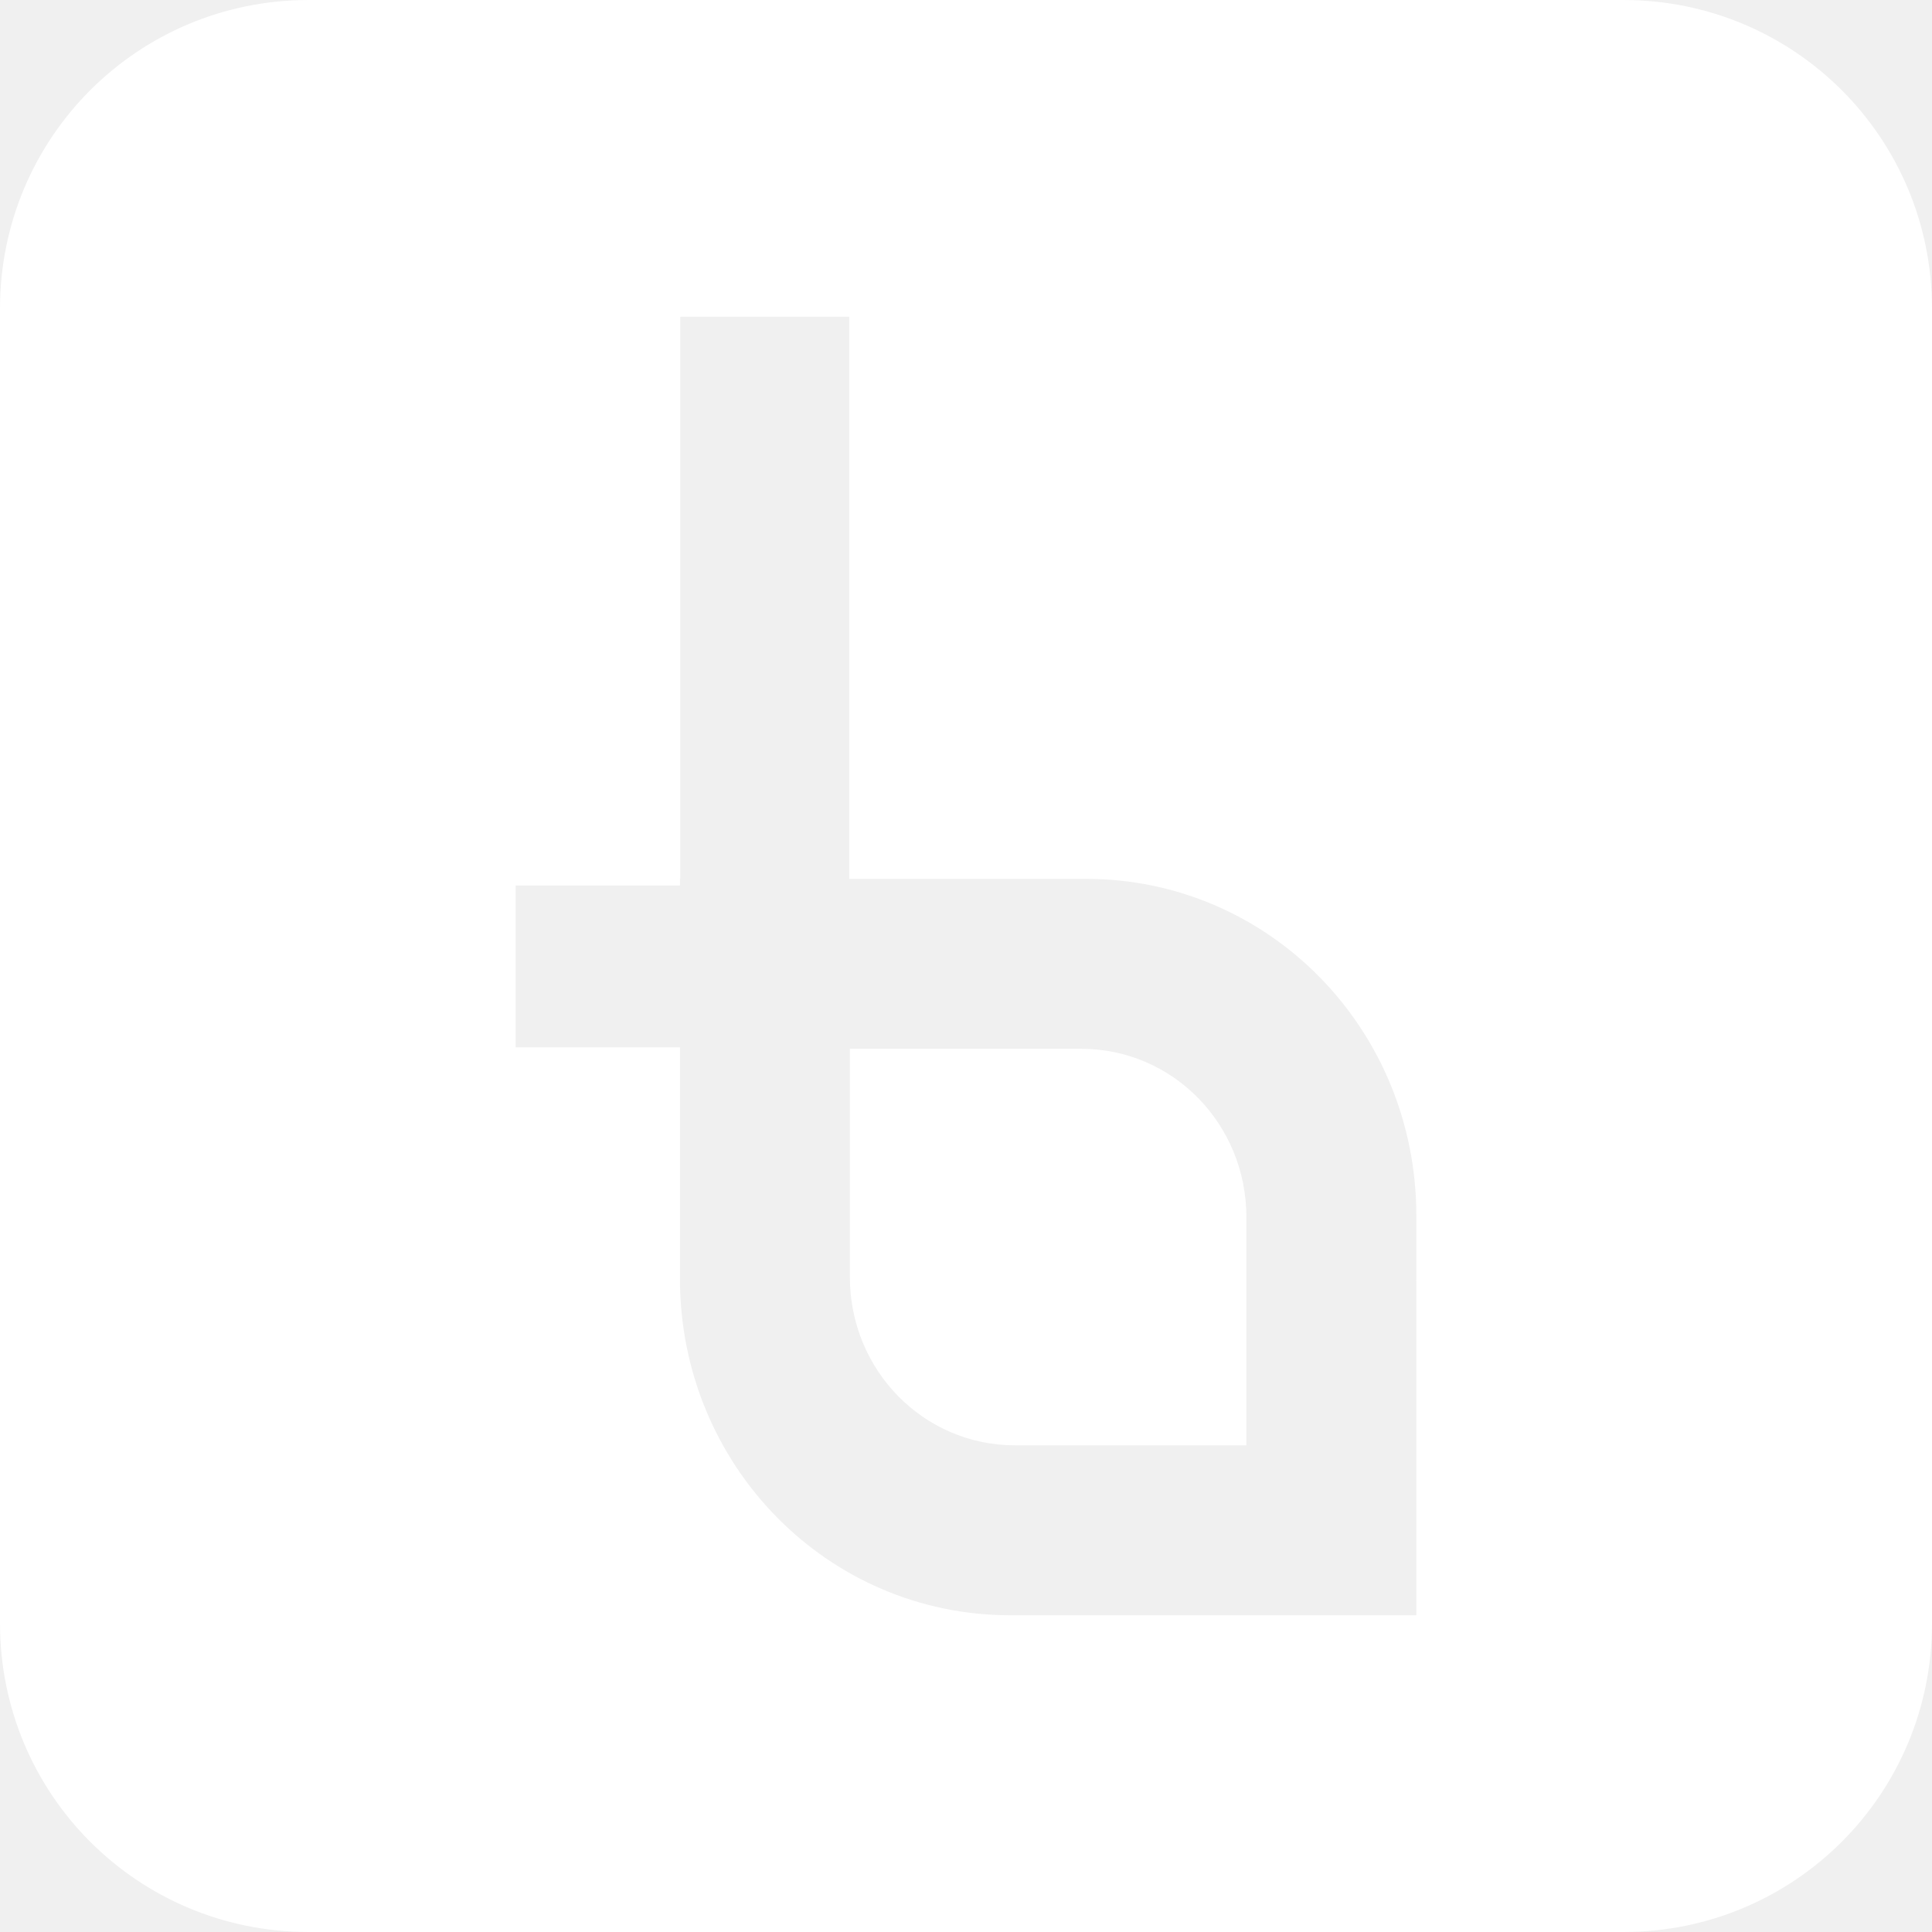
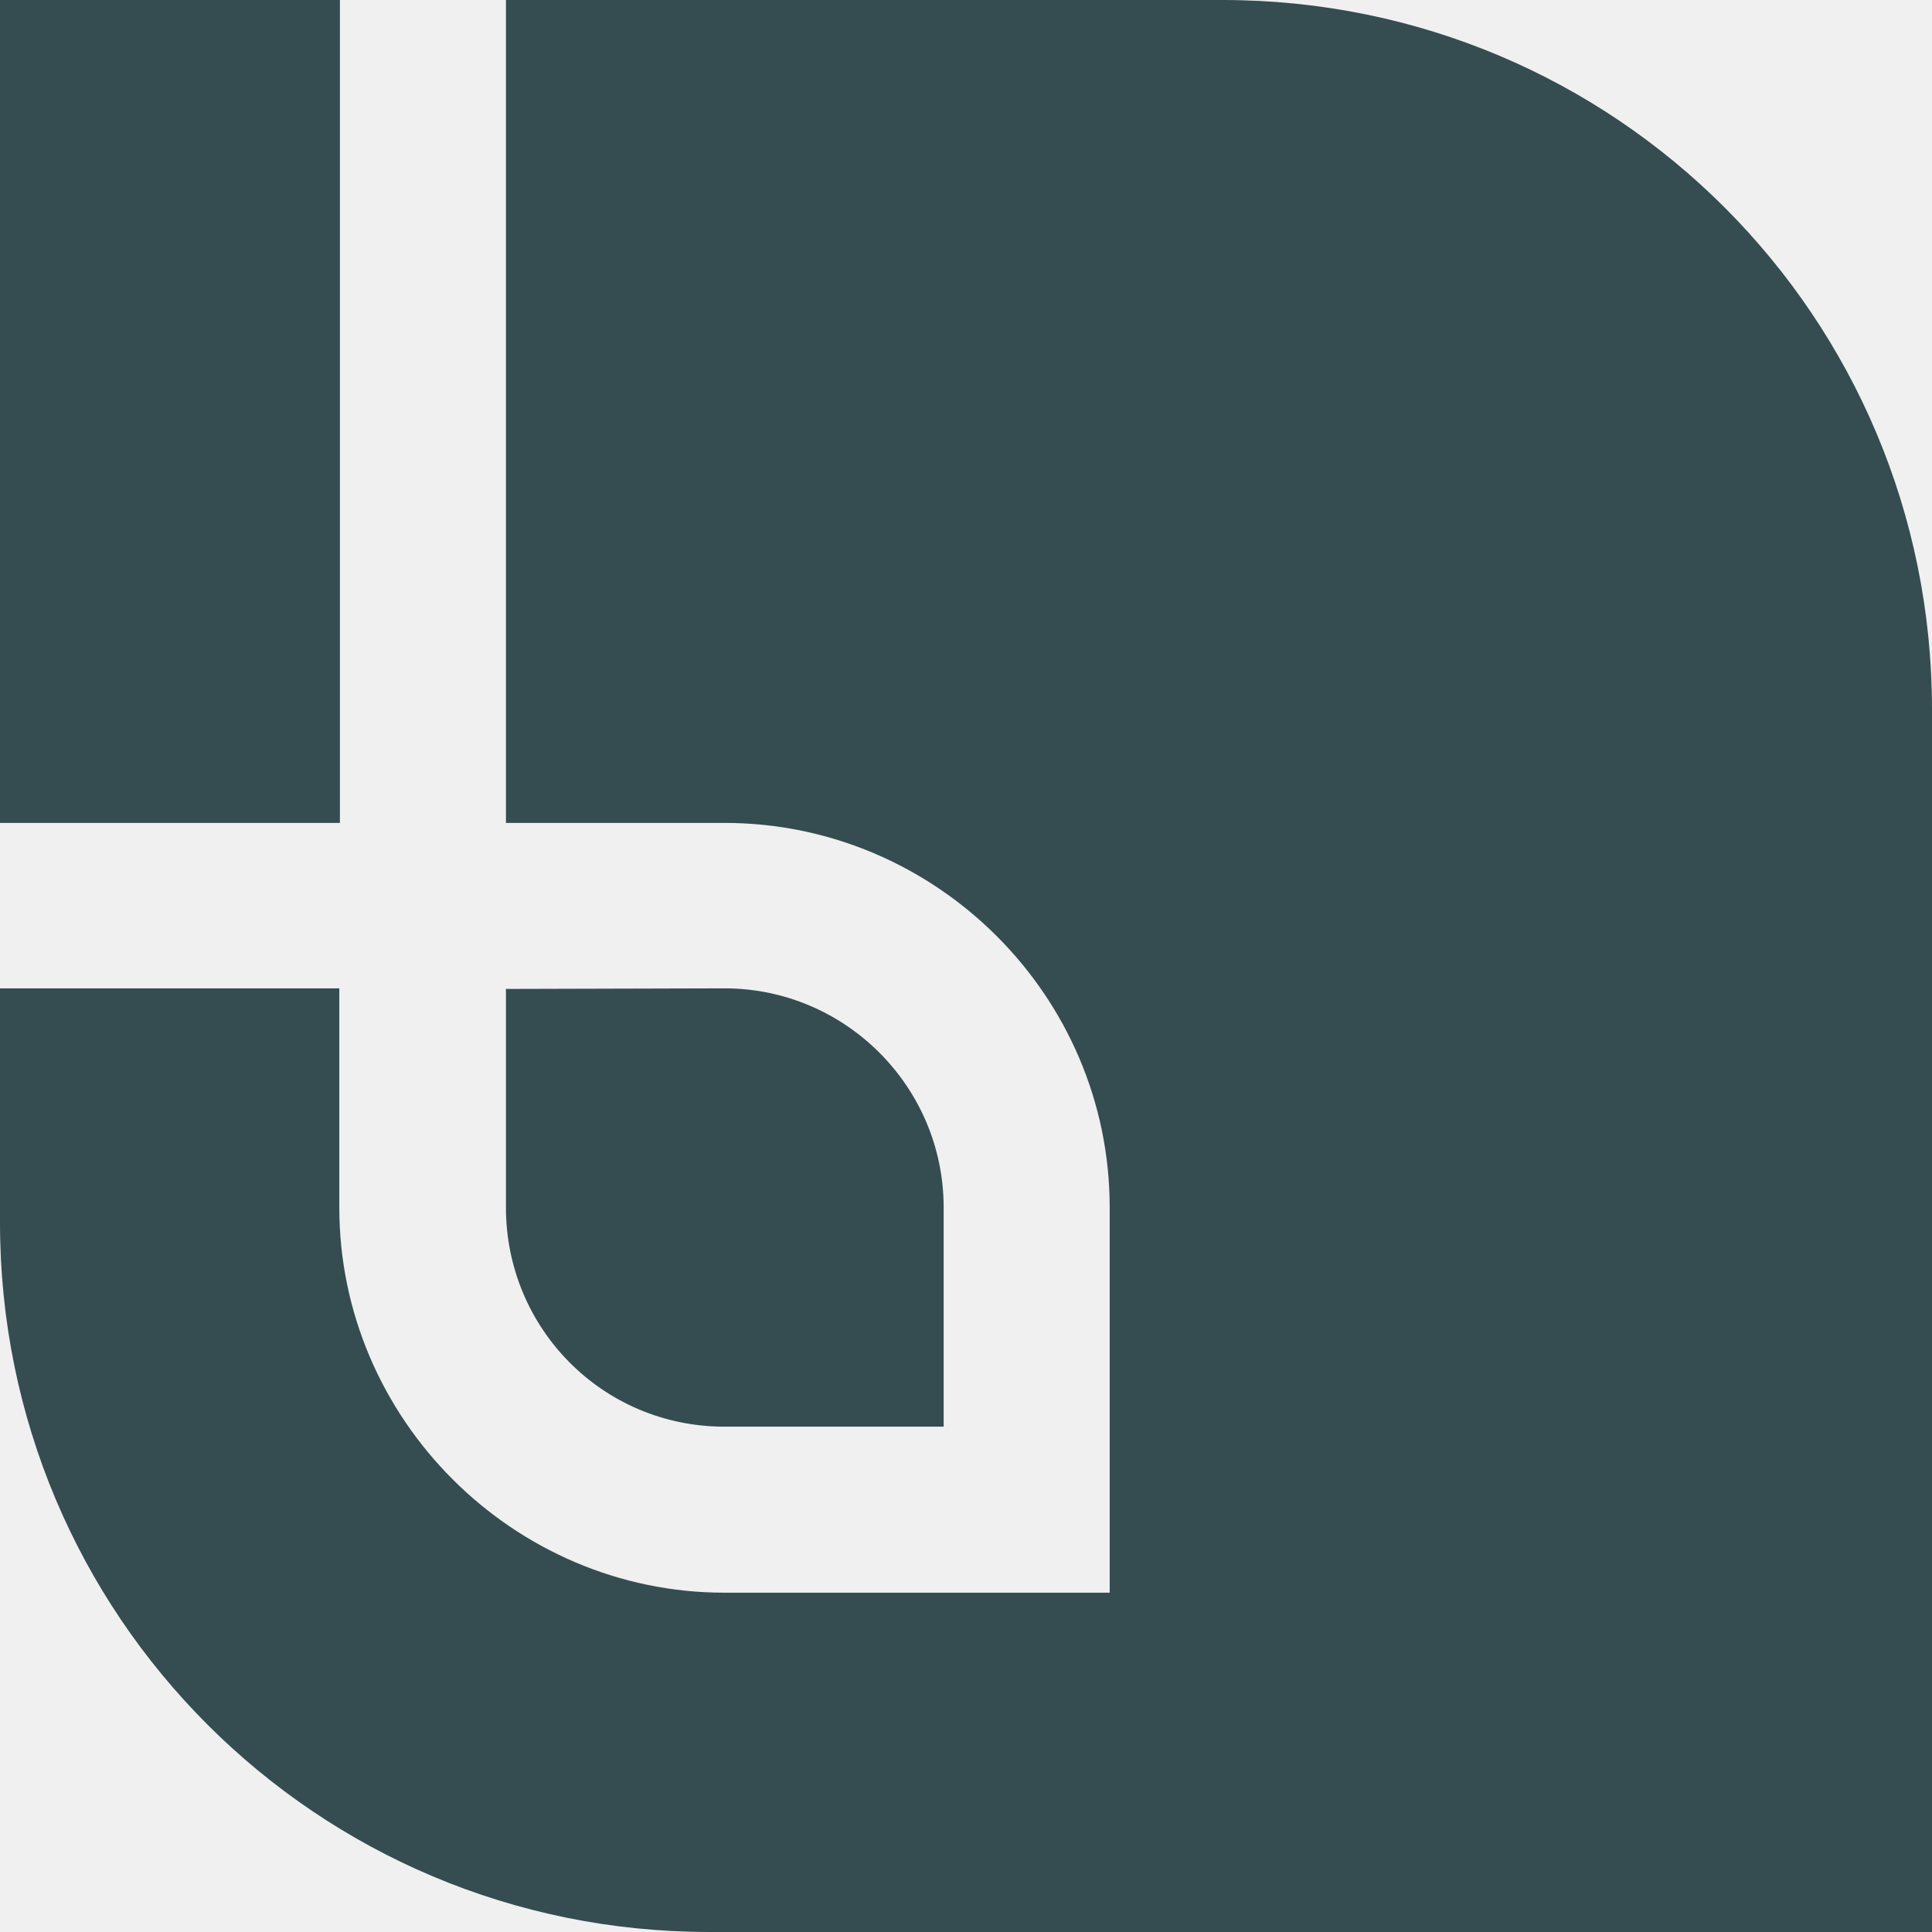
- <svg xmlns="http://www.w3.org/2000/svg" version="1.1" id="svg8106" viewBox="0 0 1564.65 1564.65" height="1564.65" width="1564.65">
-   <defs id="defs8108" />
-   <g transform="translate(0,512.2878)" id="layer1">
-     <g style="fill:#ffffff;fill-opacity:1" transform="translate(-17043.612,-7572.357)" id="g8068">
-       <g id="g8070" transform="matrix(1.329493,0,0,1.355393,15425.469,8054.832)" style="fill:#ffffff;fill-opacity:1" />
-       <path d="m 17594.536,7316.584 0,455.25 -0.27,0 0,5.379 -133.031,0 0,131.053 133.031,0 0,134.646 0.02,0 c 0,0.551 -0.02,1.097 -0.02,1.649 l 0,50.918 c 0,151.09 119.312,272.728 267.516,272.728 l 61.34,0 c 0.541,0 1.078,-0.02 1.619,-0.02 l 0,0.02 265.898,0 0,-271.08 -0.02,0 c 0,-0.55 0.02,-1.097 0.02,-1.648 l 0,-50.918 c 0,-151.091 -119.313,-272.727 -267.517,-272.727 l -61.34,0 c -0.541,0 -1.077,0.02 -1.617,0.02 l 0,-0.02 -128.772,0 0,-455.25 -136.857,0 z m 137.353,592.873 133.758,0 9.42,0 44.189,0 c 74.102,0 133.758,60.82 133.758,136.365 l 0,38.795 0,9.602 0,136.363 -133.758,0 -9.42,0 -44.189,0 c -74.102,0 -133.758,-60.818 -133.758,-136.363 l 0,-38.795 0,-9.602 0,-136.365 z m -438.277,-849.386 1064.65,0 c 138.5,0 250,111.5 250,250 l 0,1064.649 c 0,138.5 -111.5,250 -250,250 l -1064.65,0 c -138.5,0 -250,-111.5 -250,-250 l 0,-1064.649 c 0,-138.5 111.5,-250 250,-250 z" style="opacity:1;fill:#ffffff;fill-opacity:1;stroke:none;stroke-width:0;stroke-linecap:round;stroke-linejoin:round;stroke-miterlimit:4;stroke-dasharray:none;stroke-dashoffset:0;stroke-opacity:1" id="path8072" />
-       <g style="fill:#ffffff;fill-opacity:1" transform="matrix(0.715881,0,0,0.7298267,16203.003,8084.014)" id="g8074" />
-     </g>
-   </g>
+ <svg xmlns="http://www.w3.org/2000/svg" viewBox="0 0 320 320" width="100" height="100">
+   <path d="M0 0v136.3h56.3V0zm83.8 0v136.3H120c35 0 63.8 28.6 63.8 63.7v63.8H120c-35 0-63.8-28.8-63.8-63.8v-36.3H0v38.8C0 267.5 52.4 320 117.5 320H320V117.5C320 52.5 267.6 0 202.5 0H83.8zm0 163.8V200c0 20 16 36.3 36.2 36.3h36.3V200c0-20-16.3-36.3-36.3-36.3z" fill="#354d51" />
</svg>
